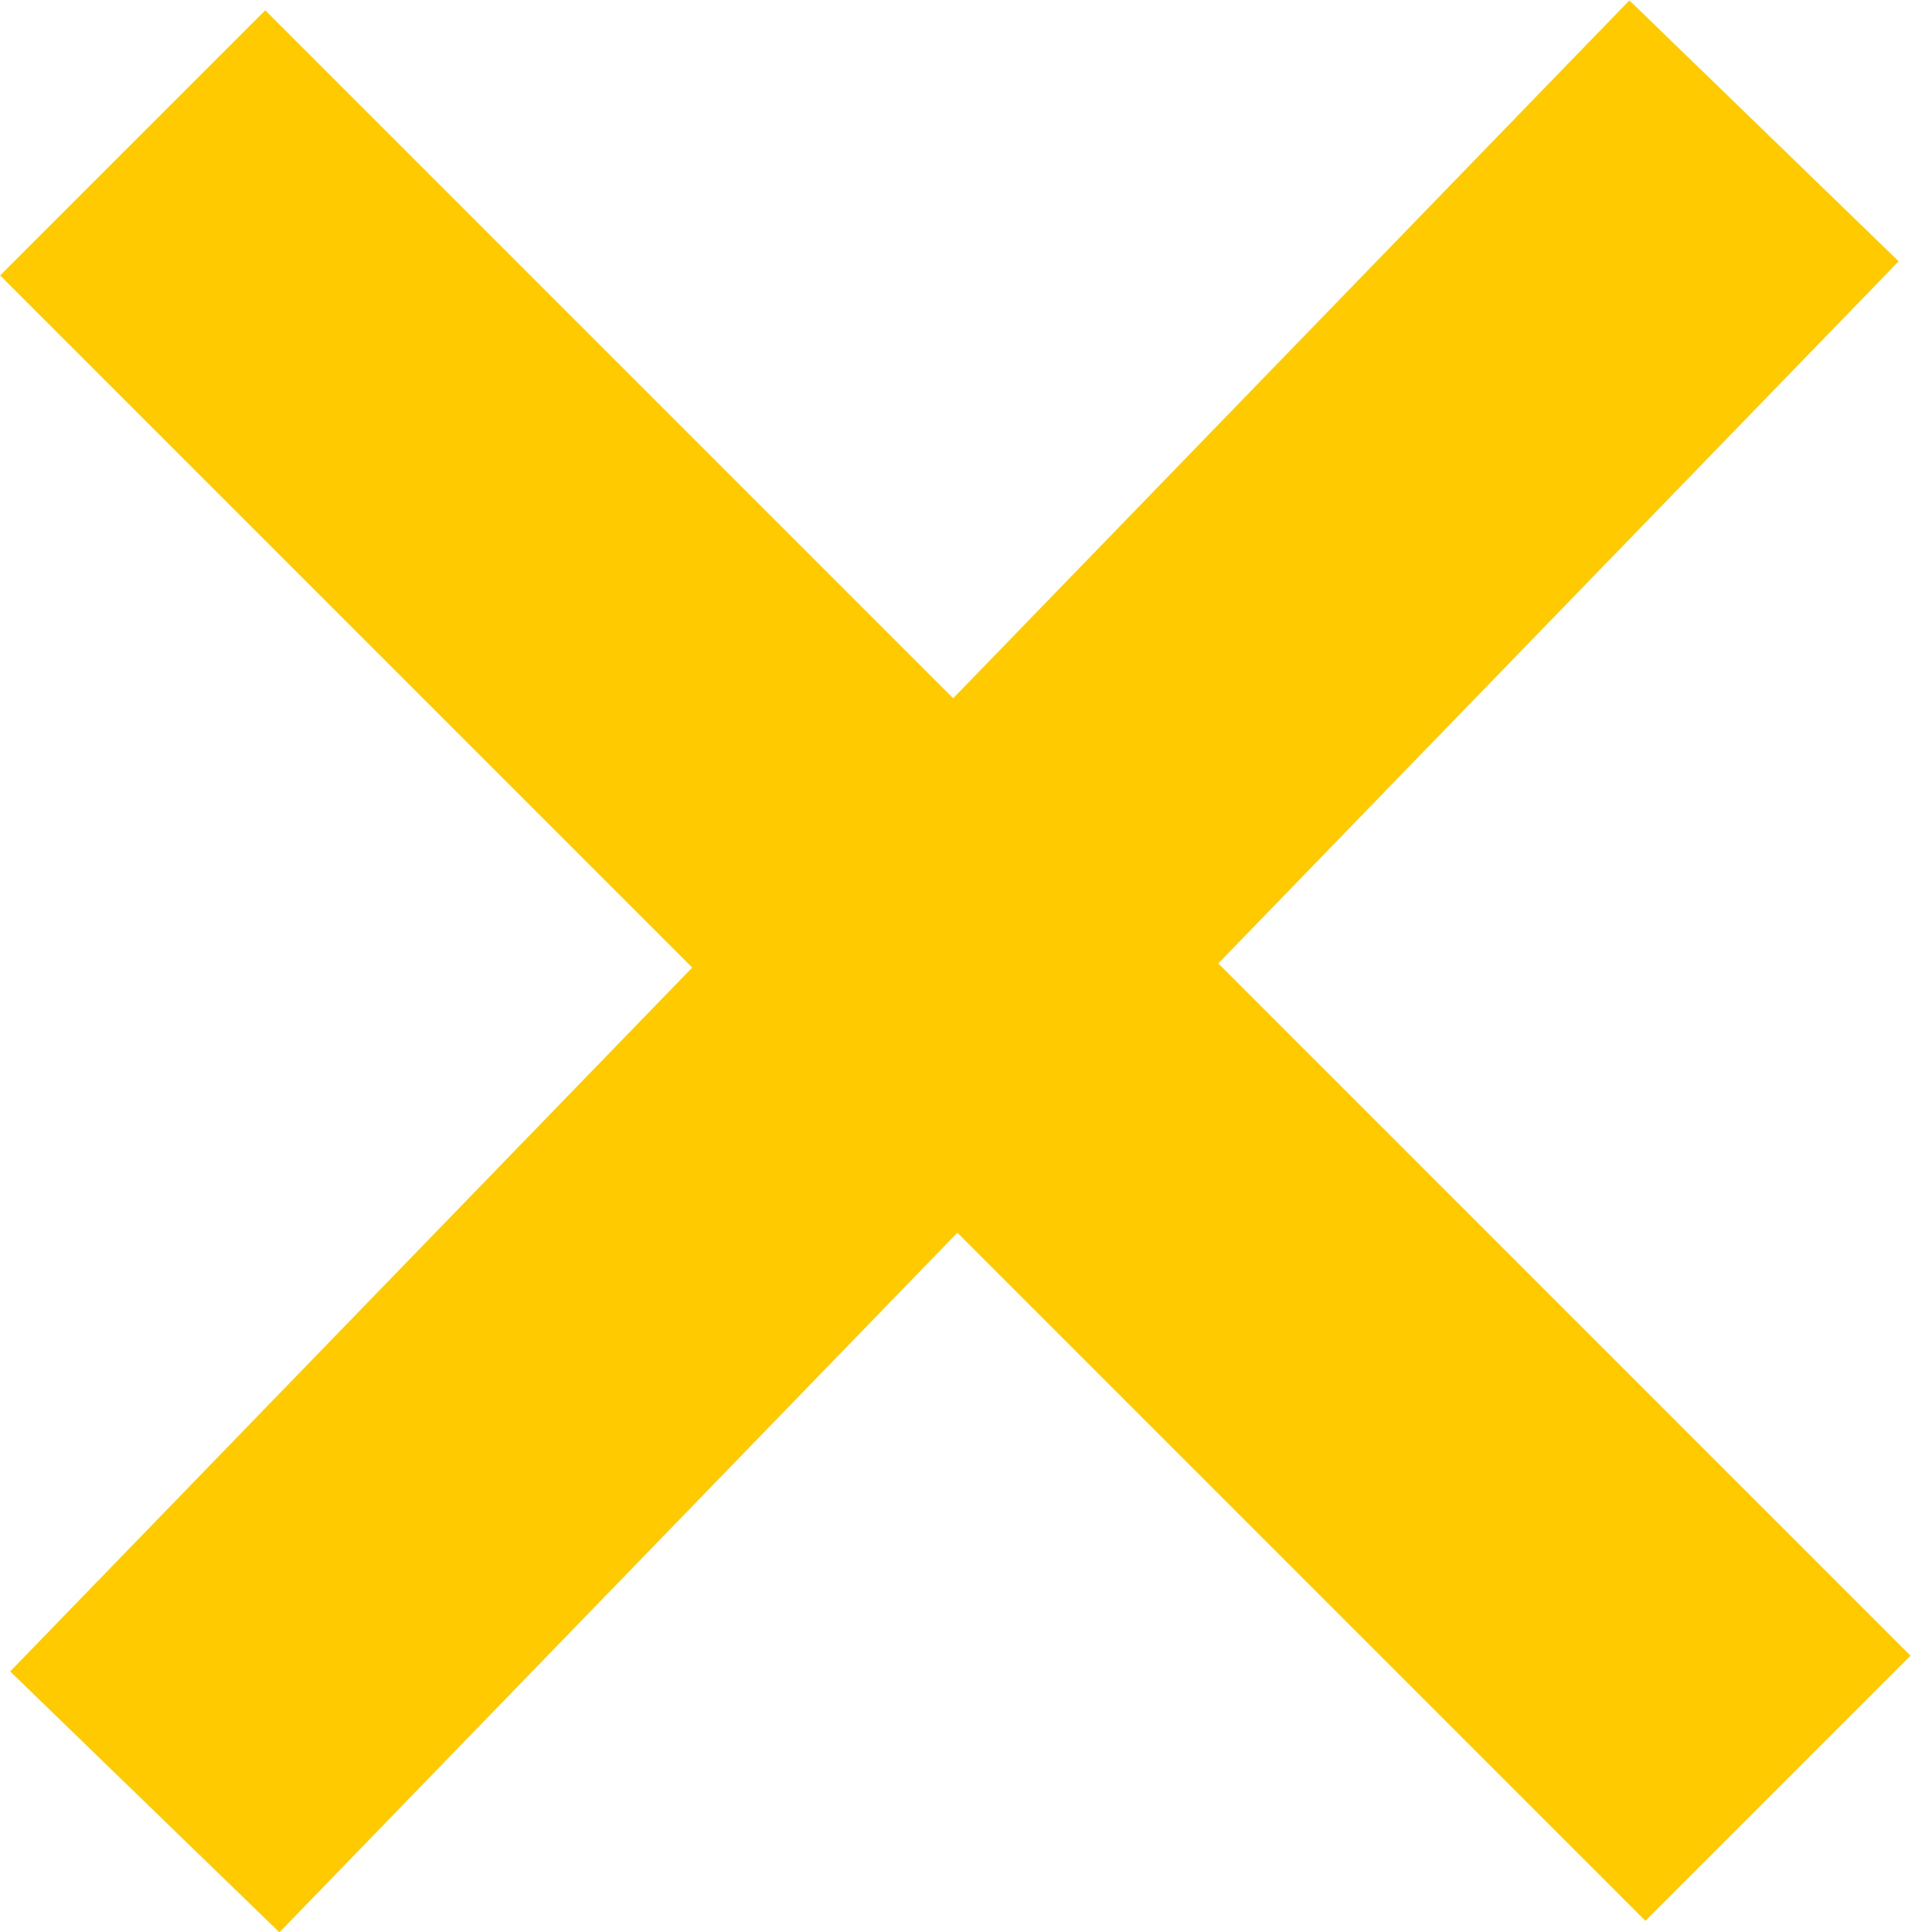
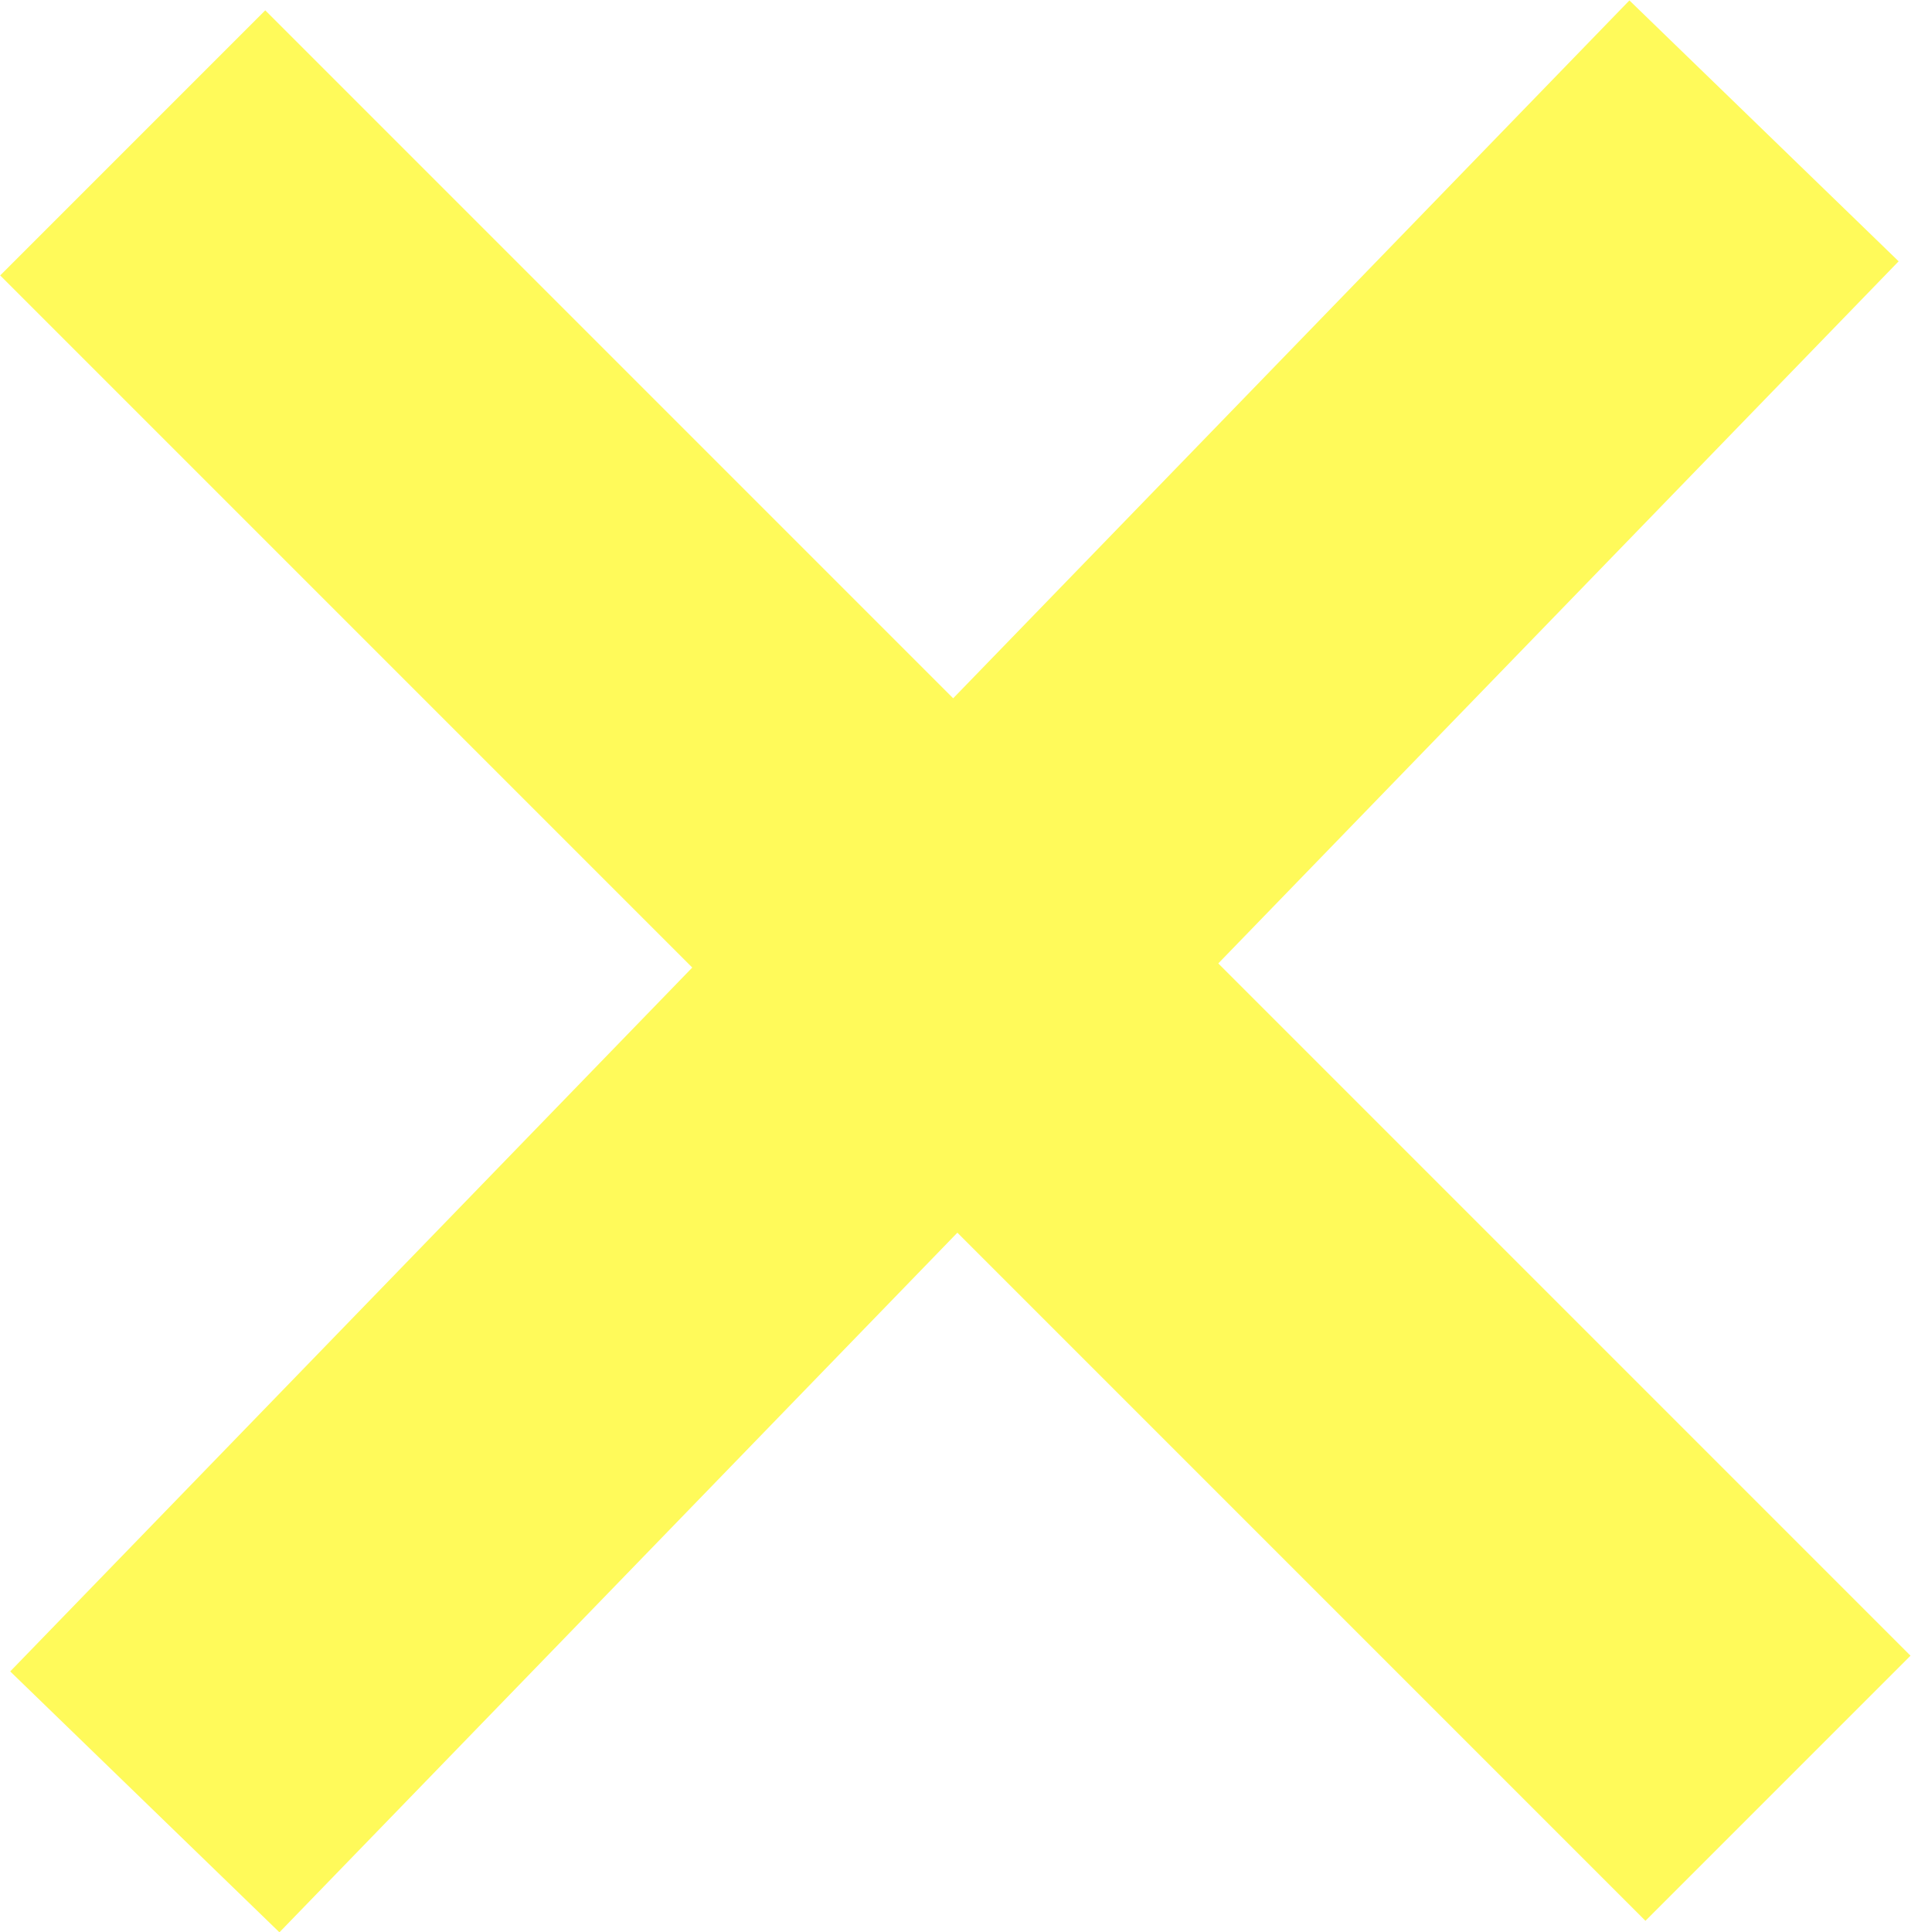
<svg xmlns="http://www.w3.org/2000/svg" id="imagesUpload" viewBox="0 0 15.29 15.46">
  <defs>
-     <style>.cls-1{fill:#FFCB00;}</style>
+     <style>.cls-1{fill:#FFFA5A;}</style>
  </defs>
  <rect class="cls-1" x="6.15" y="-1.58" width="3" height="18.62" transform="translate(-3.23 7.67) rotate(-45)" />
  <rect class="cls-1" x="-1.67" y="6.23" width="18.62" height="3" transform="translate(-3.23 7.84) rotate(-45.9)" />
</svg>
